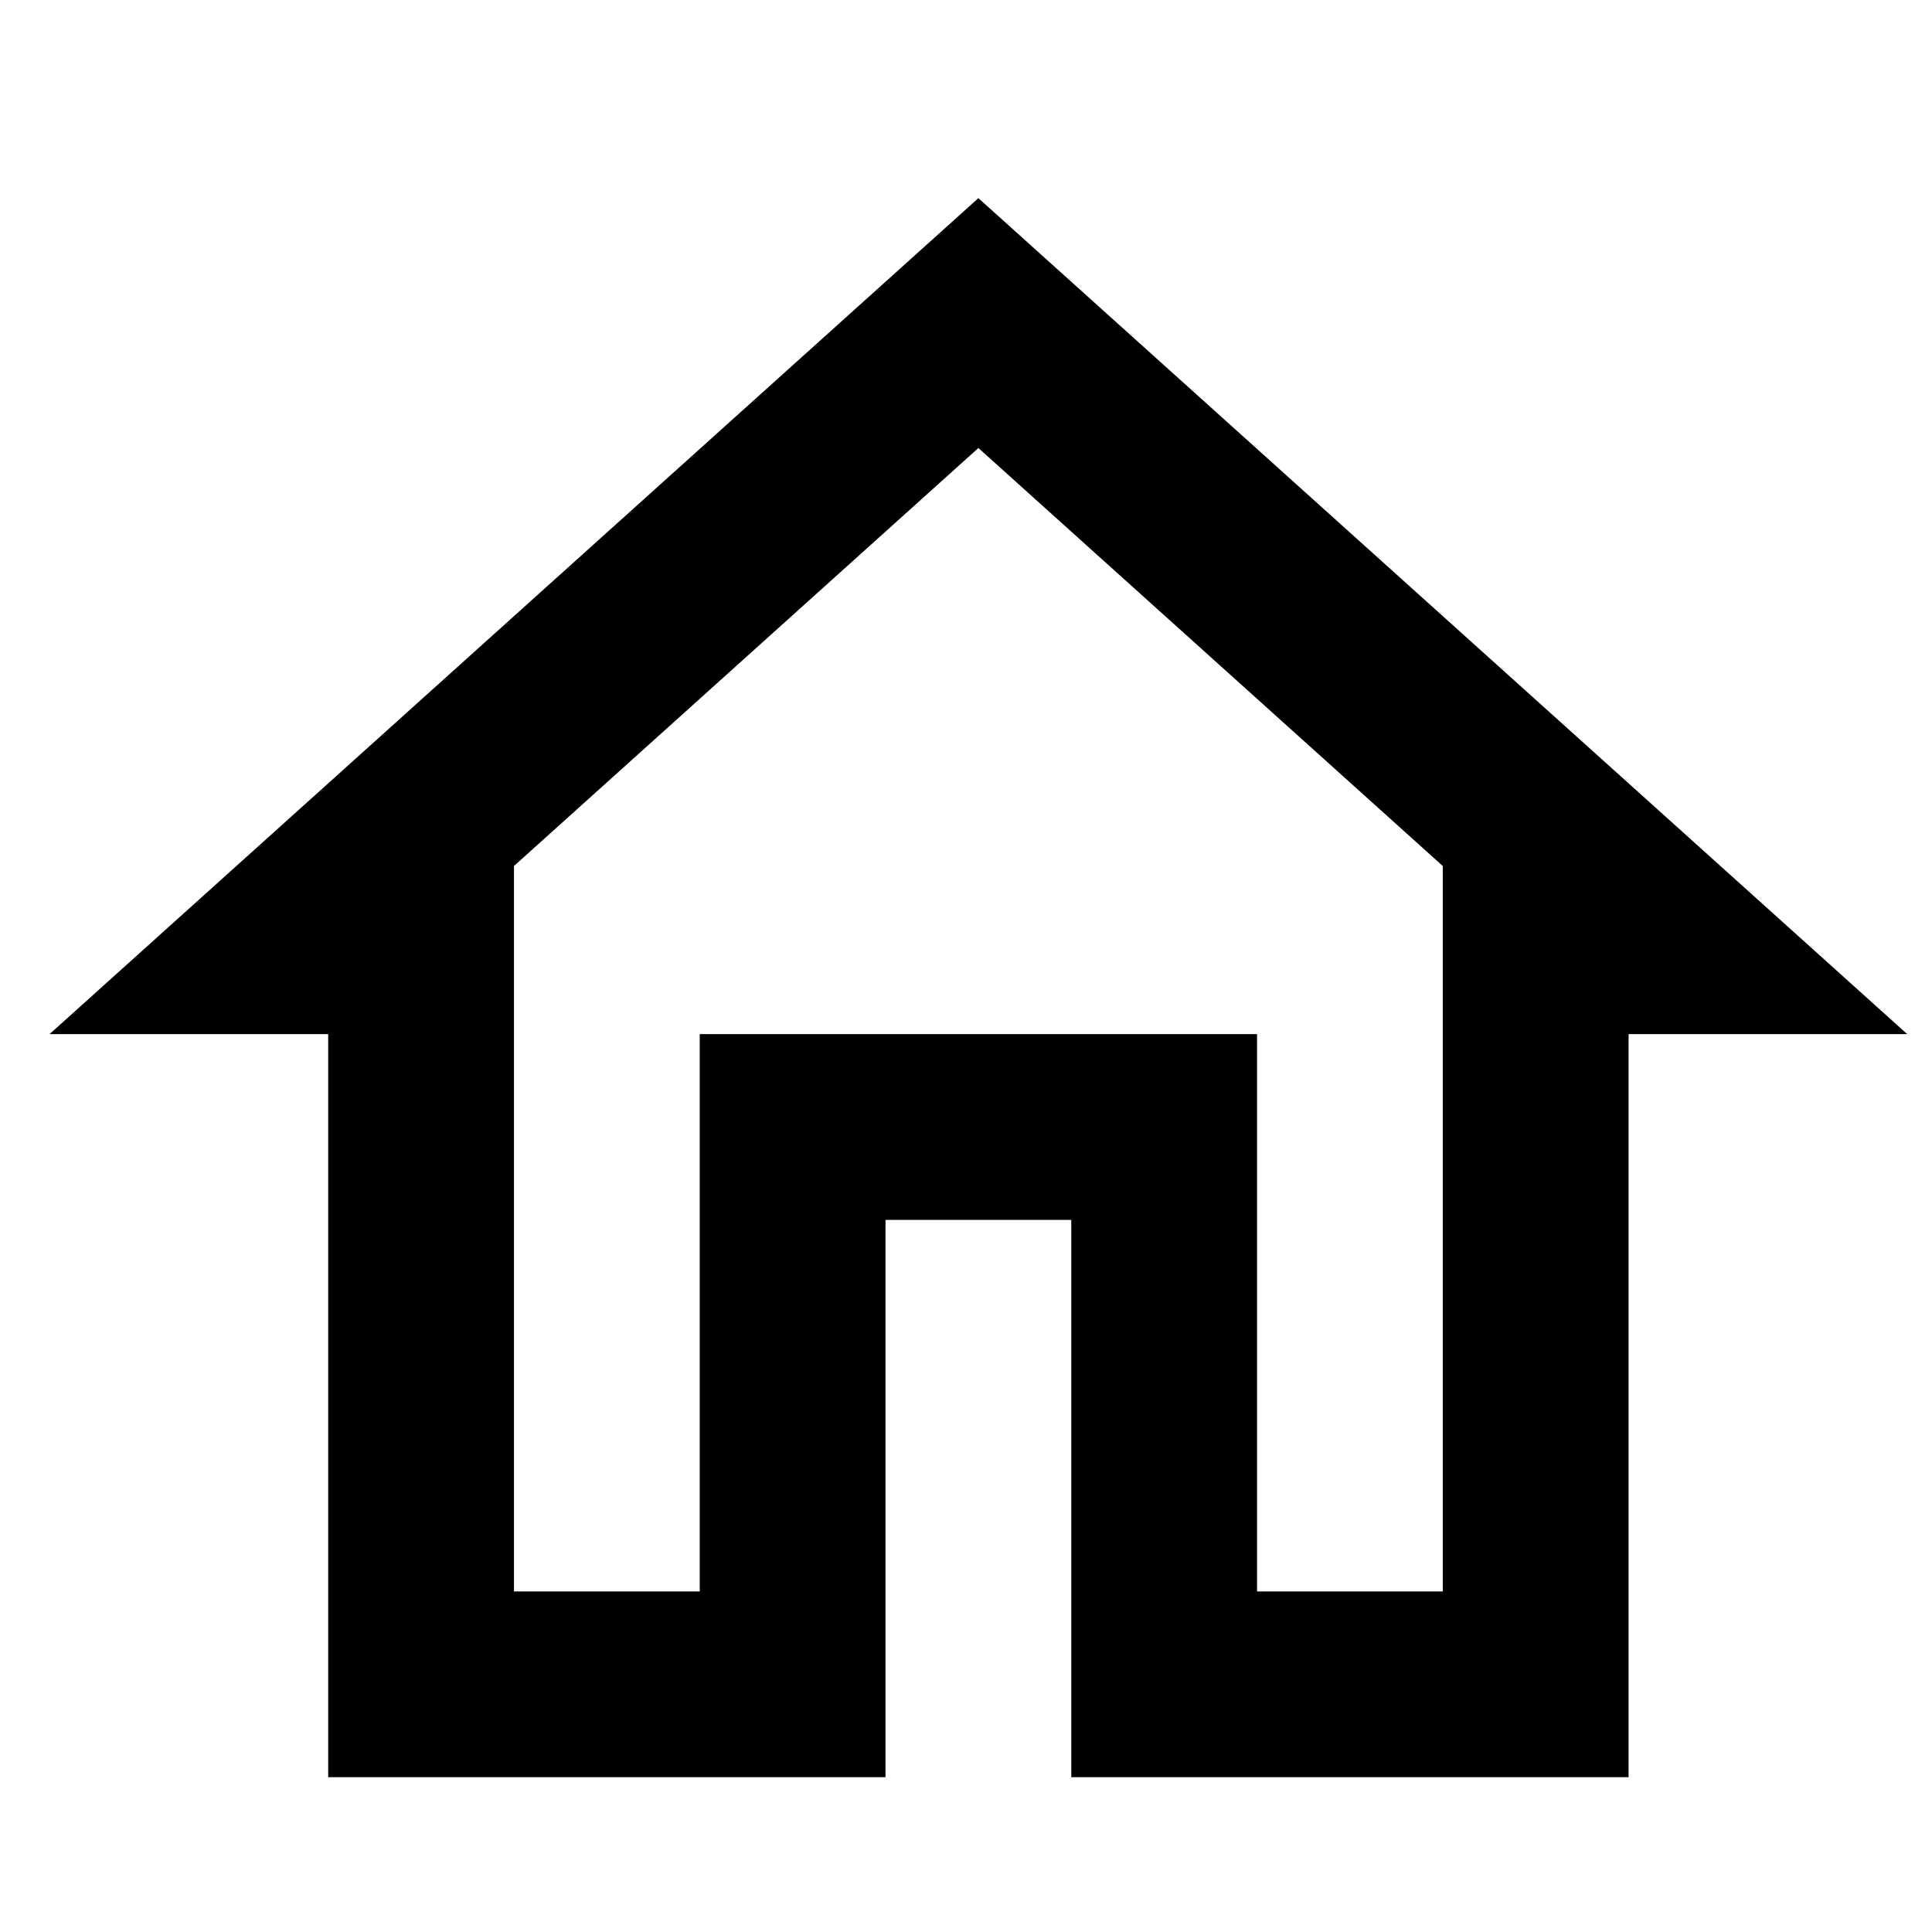
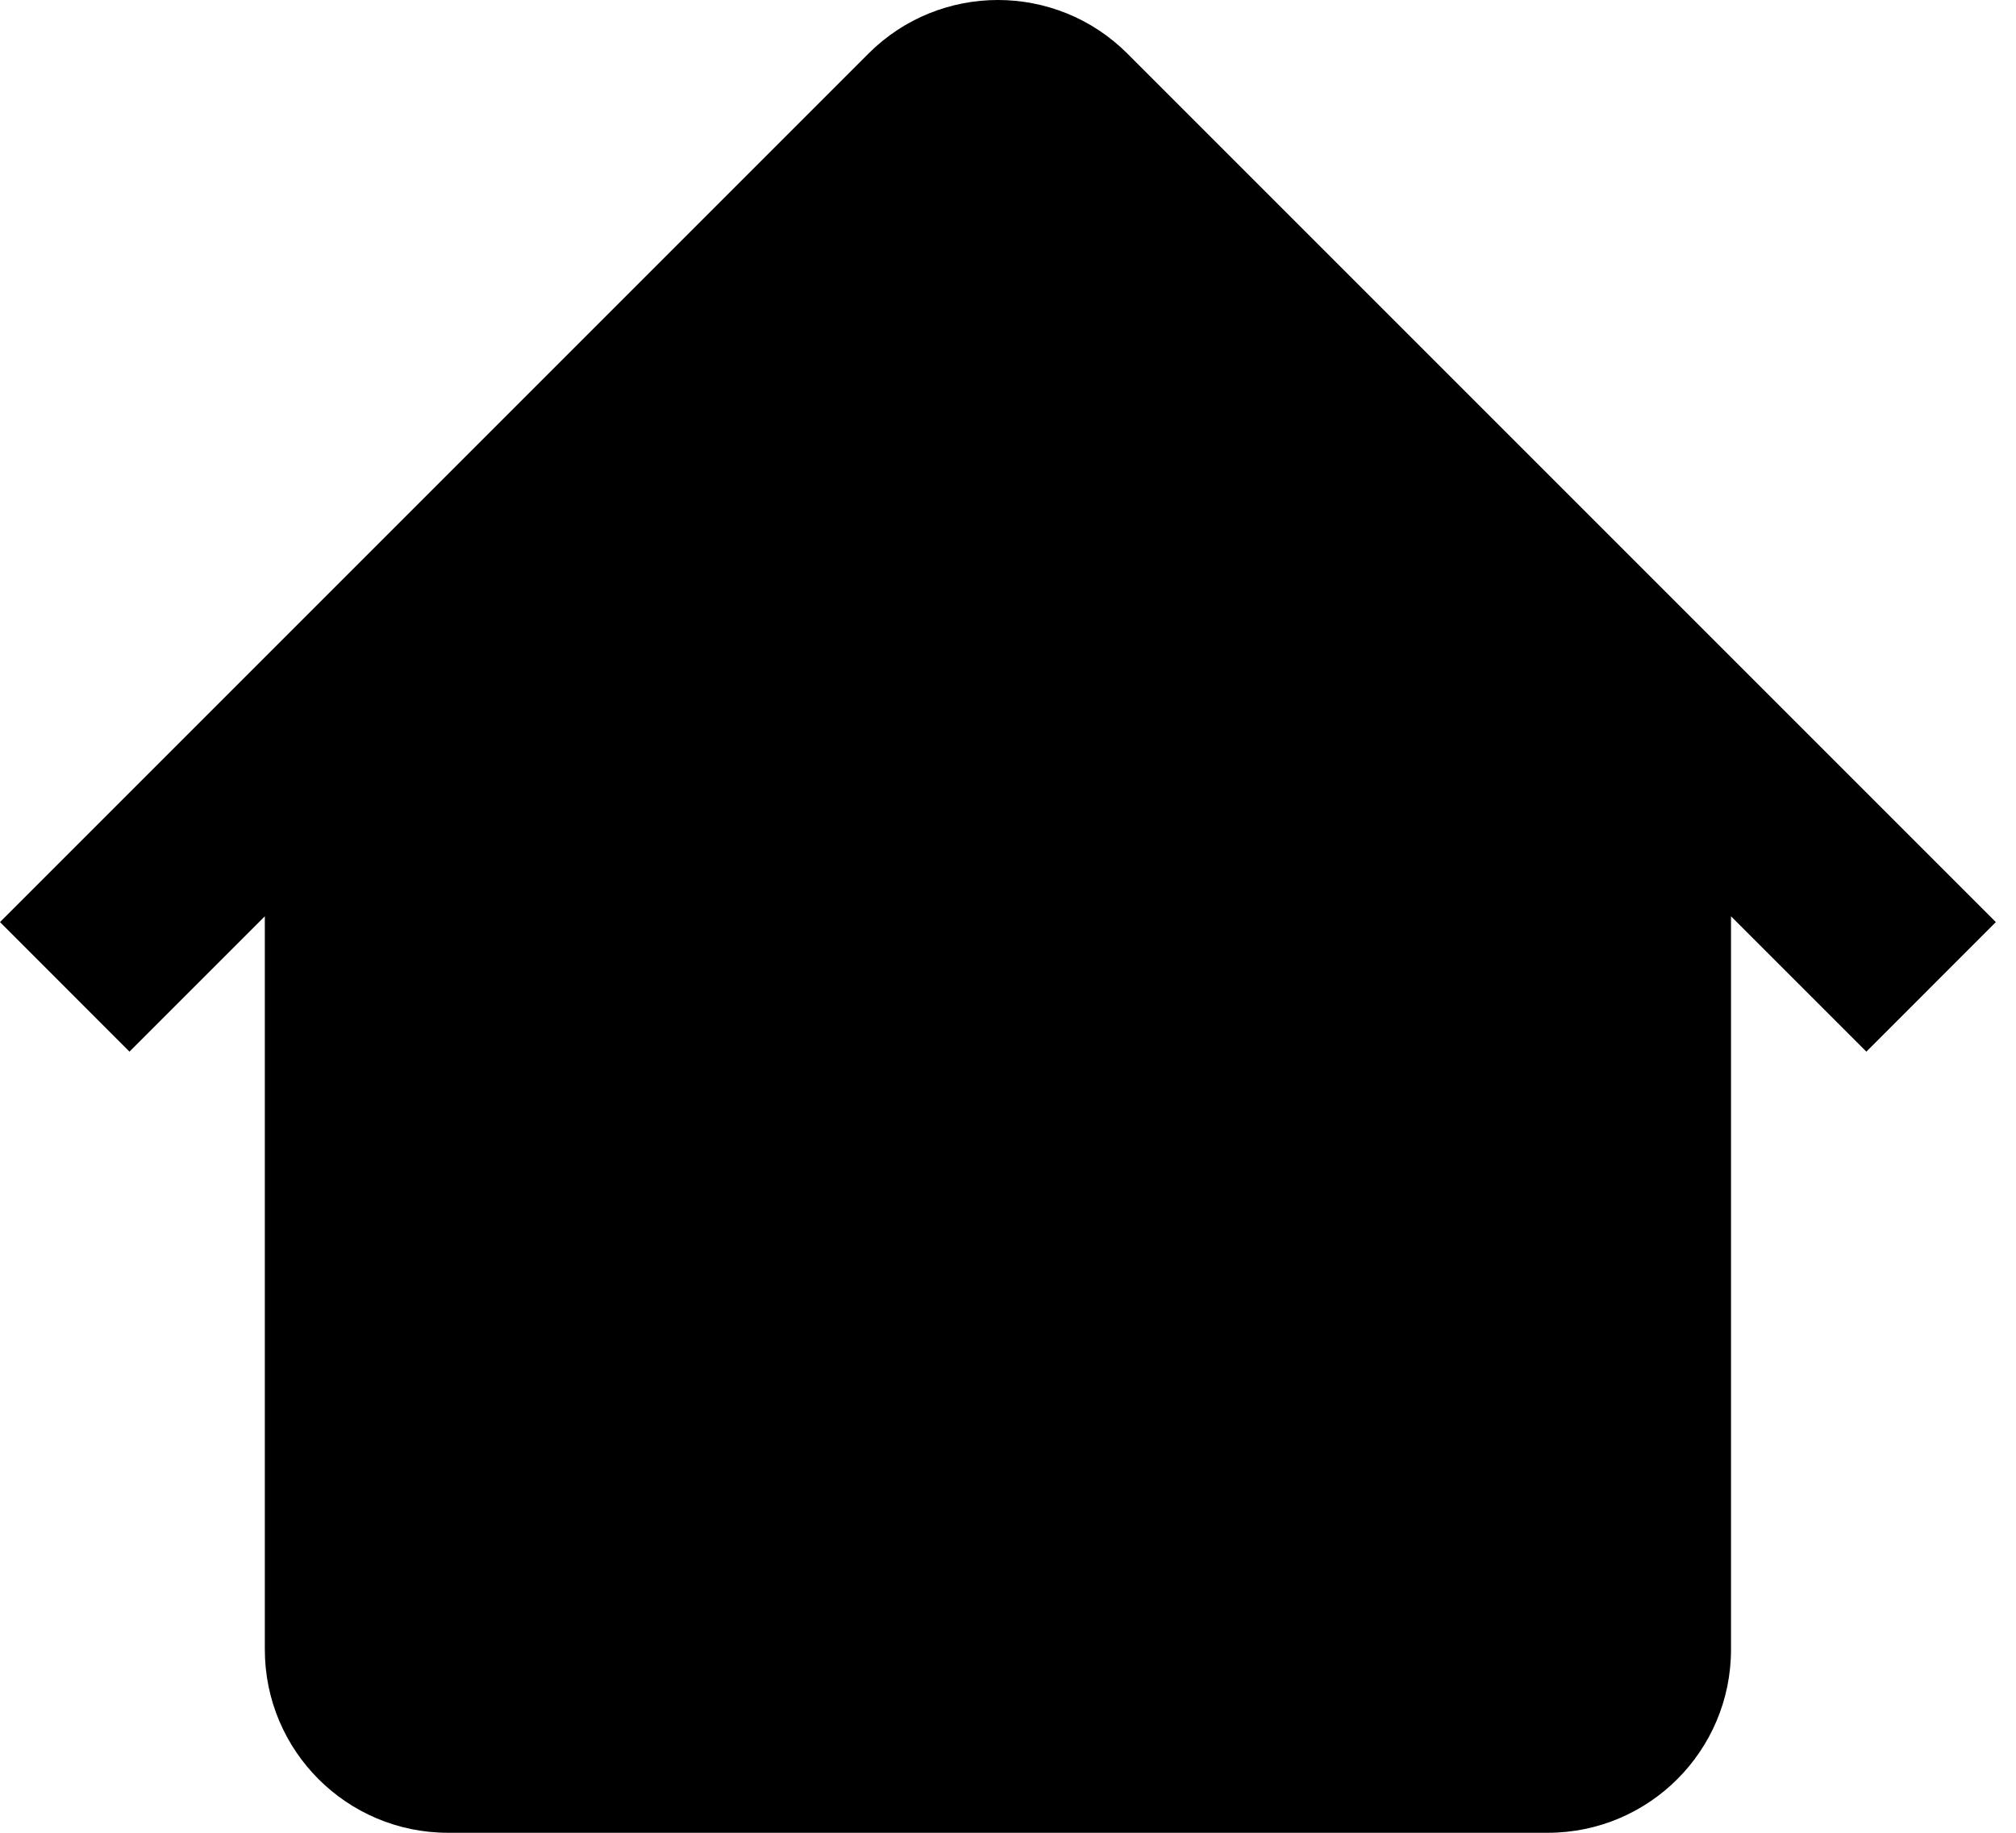
- <svg xmlns="http://www.w3.org/2000/svg" viewBox="0 0 61 61">
-   <path d="M1.564 32.651L30.891 6.256L60.218 32.651H51.42V56.112H33.824V38.516H27.958V56.112H10.362V32.651H1.564ZM45.554 27.343L30.891 14.145L16.228 27.343V50.247H22.093V32.651H39.689V50.247H45.554V27.343Z" />
+ <svg xmlns="http://www.w3.org/2000/svg" viewBox="0 0 22 20">
+   <path d="M4.889 8L10.89 1.999L16.891 8H16.89V18H4.89V8H4.889ZM2.89 9.999L1.413 11.476L0 10.062L9.477 0.585C10.257 -0.195 11.523 -0.195 12.303 0.585L21.78 10.062L20.367 11.476L18.89 9.999V18C18.89 19.105 17.995 20 16.89 20H4.89C3.785 20 2.89 19.105 2.89 18V9.999Z" />
</svg>
